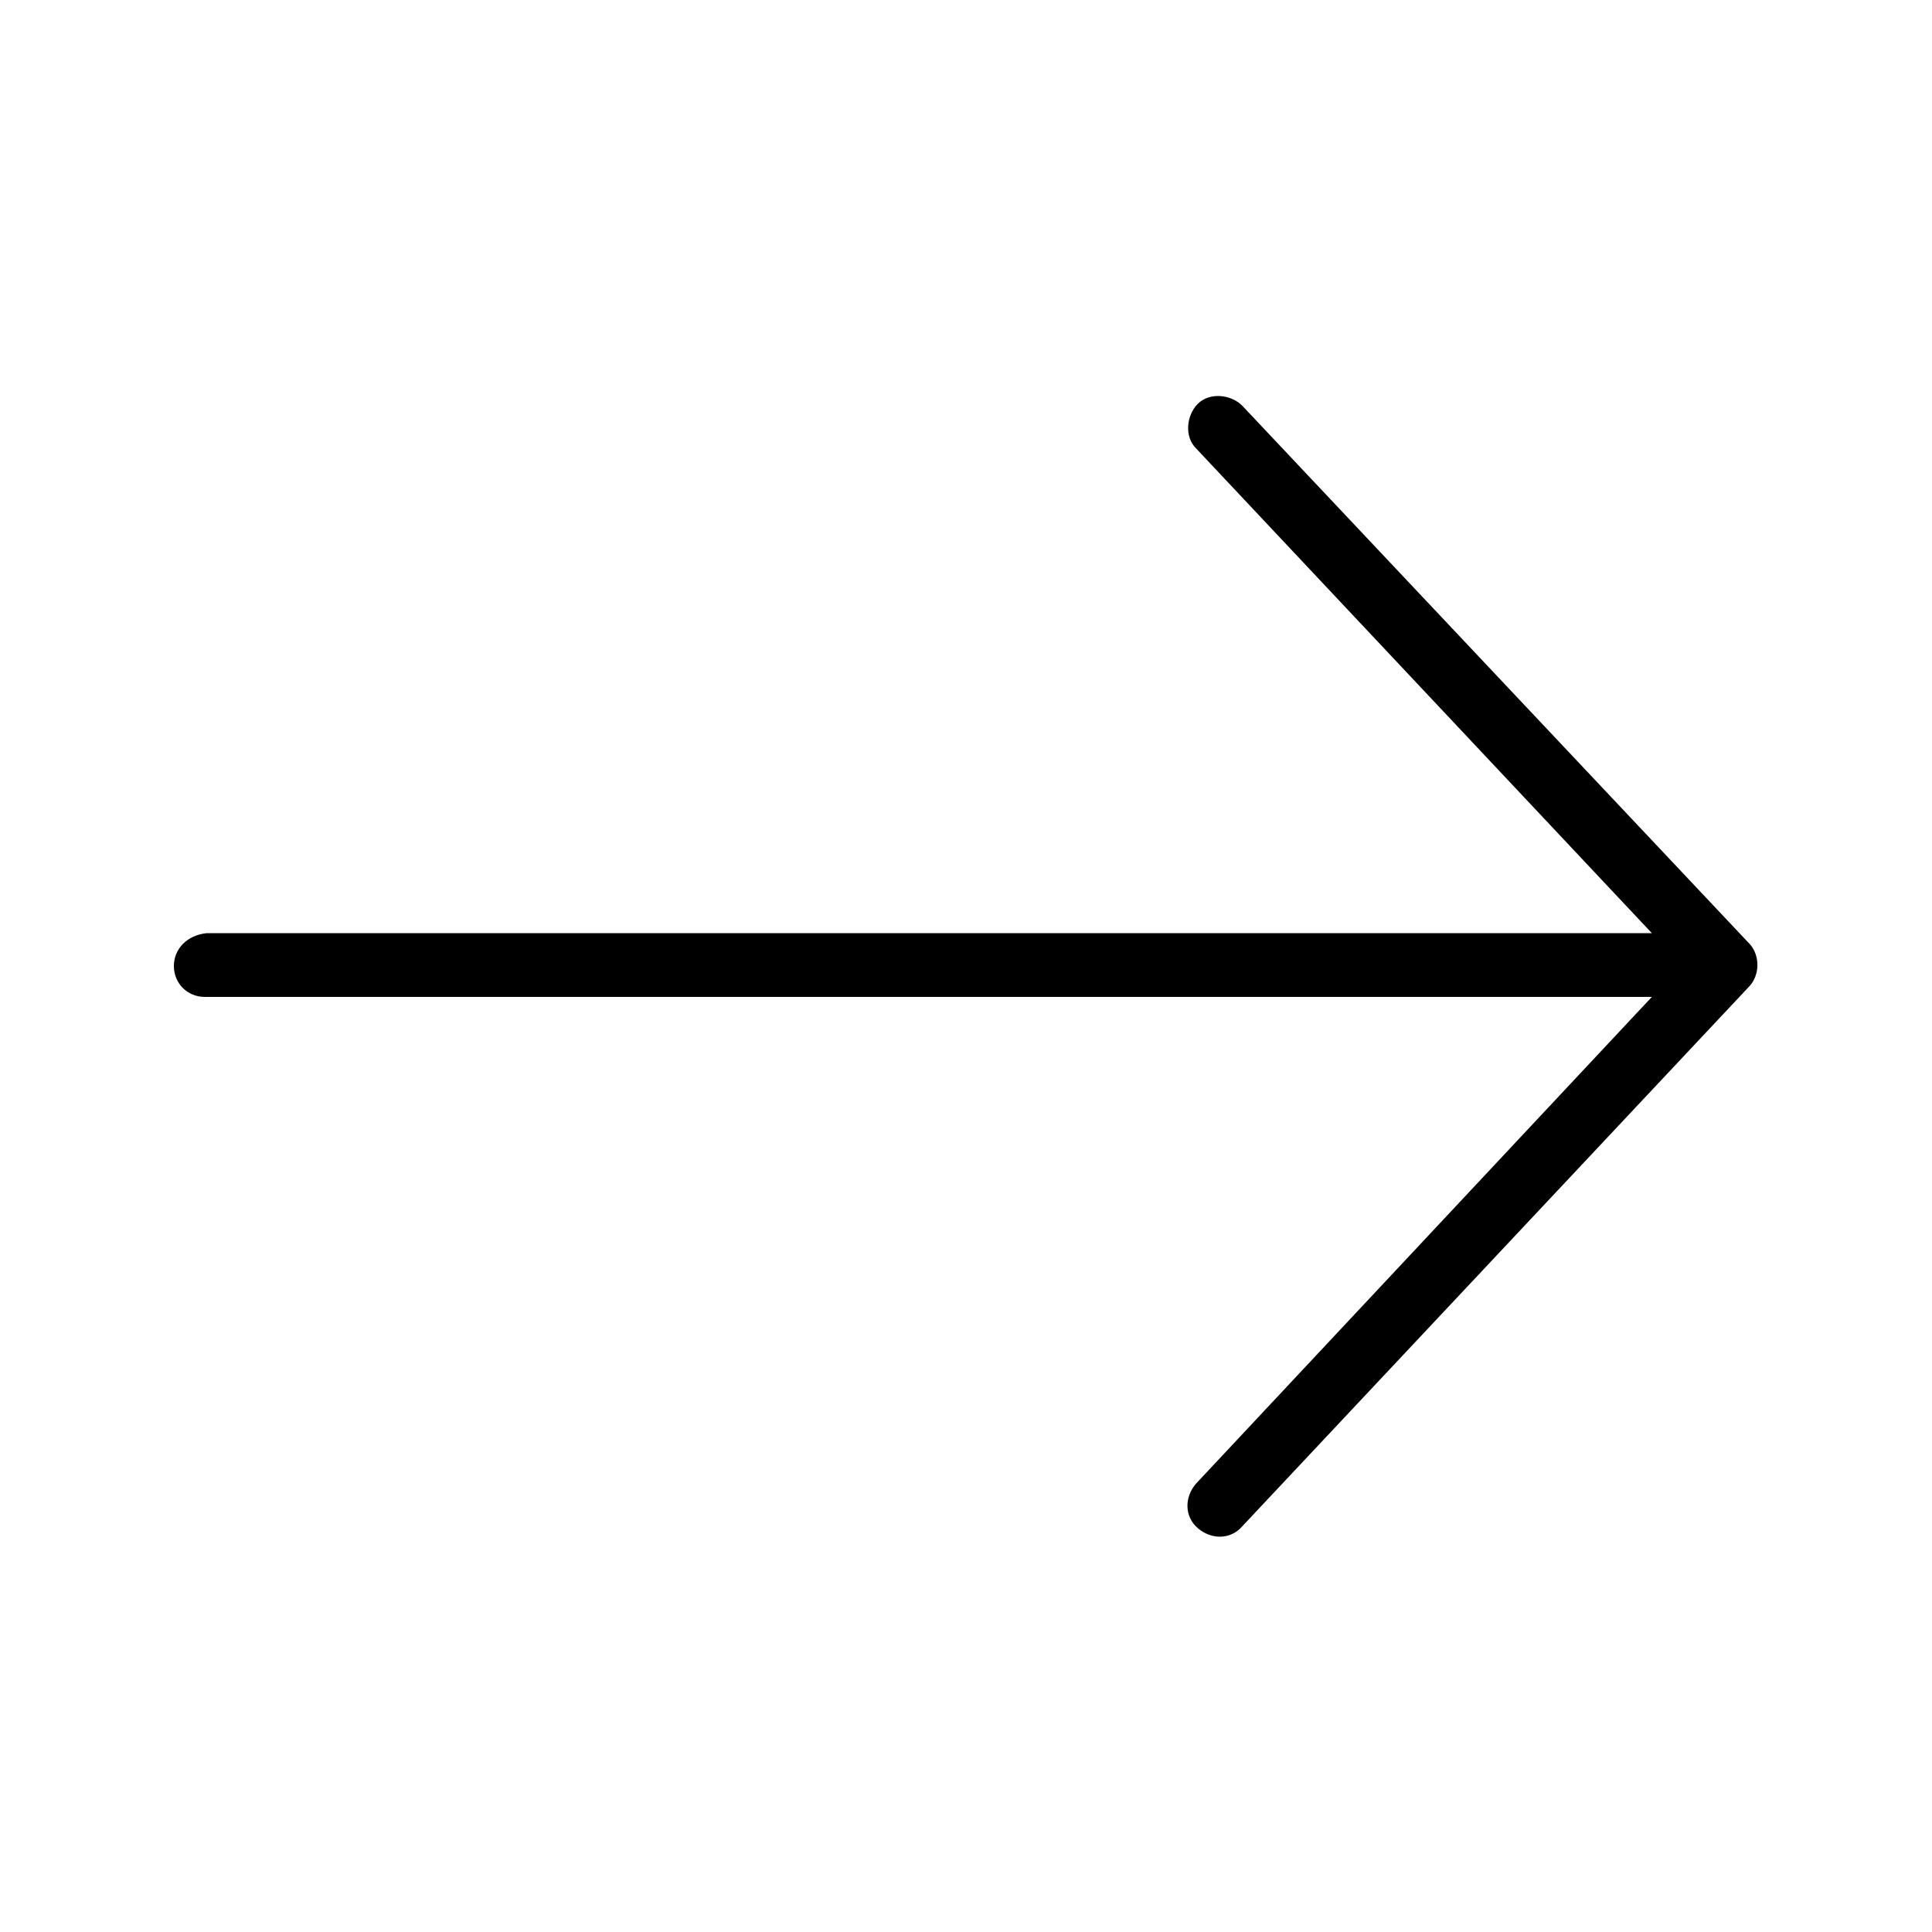
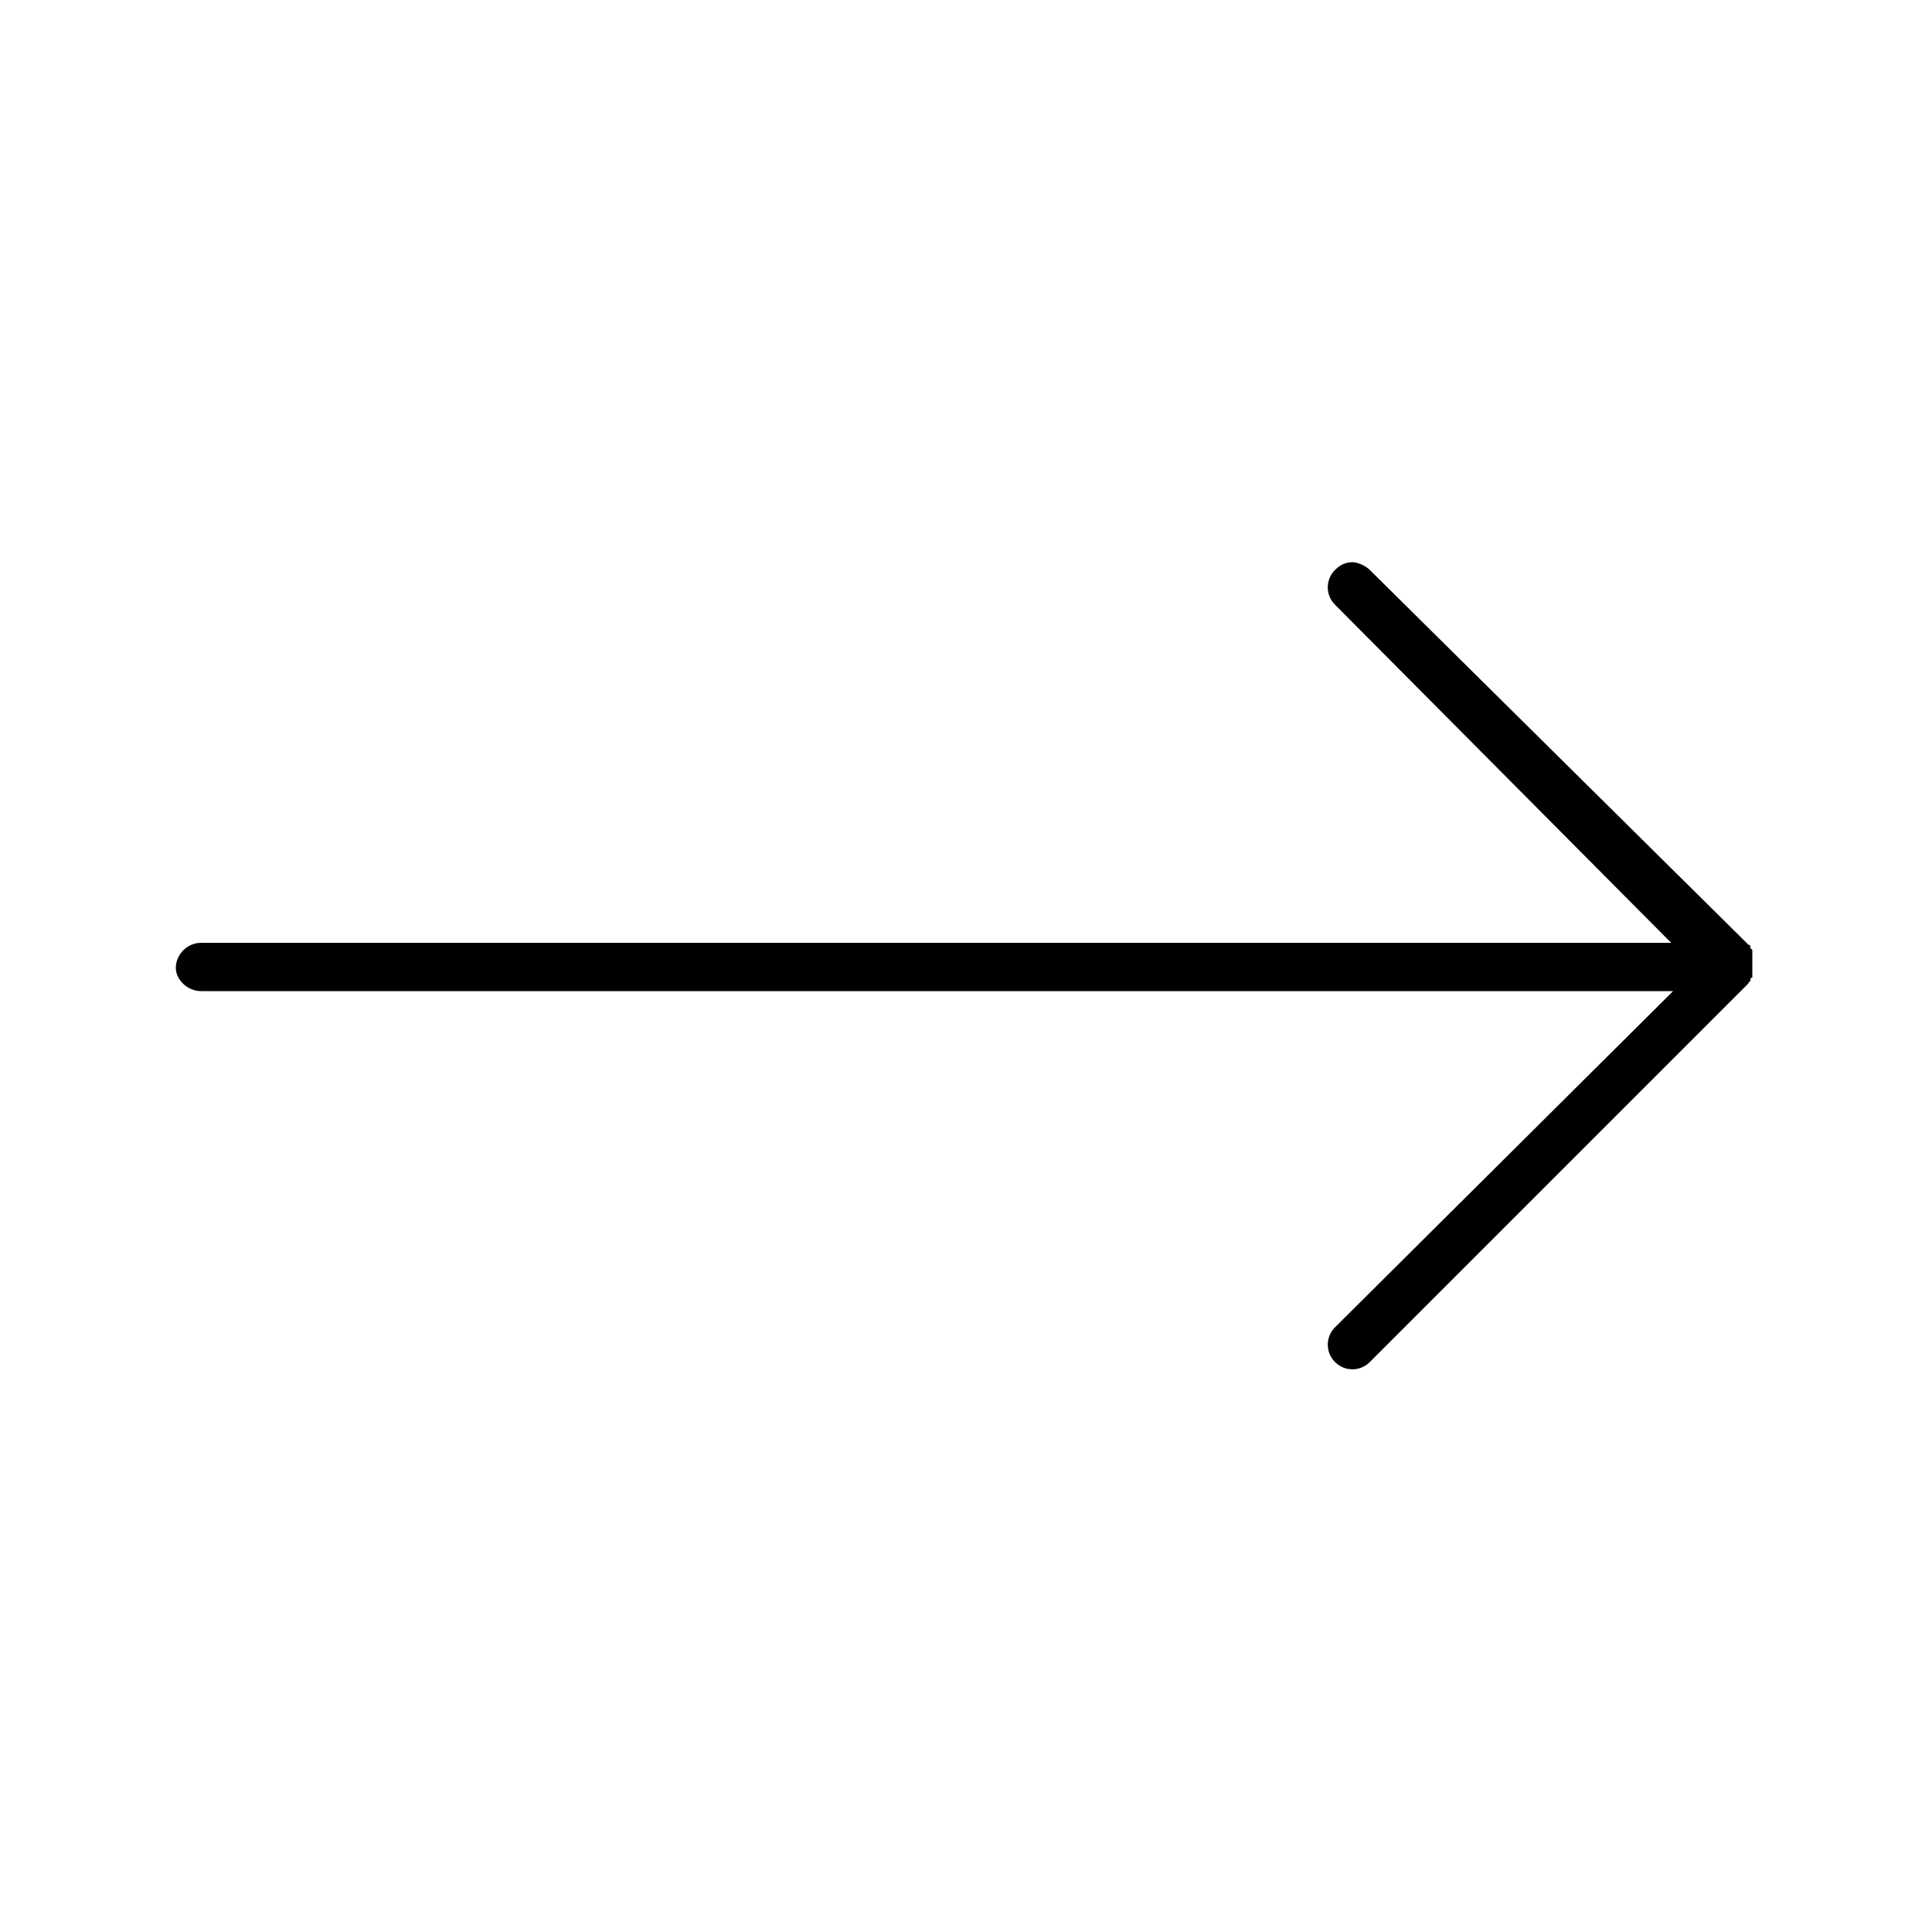
- <svg xmlns="http://www.w3.org/2000/svg" version="1.1" id="Layer_1" x="0px" y="0px" viewBox="0 0 100 100" style="enable-background:new 0 0 100 100;" xml:space="preserve">
-   <path d="M90.6,48.9L64.3,21c-0.6-0.6-1.7-0.7-2.3-0.1c-0.6,0.6-0.7,1.7-0.1,2.3l23.6,25.1H10.7C9.7,48.4,9,49.1,9,50  c0,0.9,0.7,1.6,1.6,1.6c0,0,0,0,0,0h74.9L61.9,76.8c-0.6,0.7-0.6,1.7,0.1,2.3c0.7,0.6,1.7,0.6,2.3-0.1l26.2-27.9  C91.1,50.5,91.1,49.5,90.6,48.9z" />
+ <svg xmlns="http://www.w3.org/2000/svg" version="1.1" id="Layer_1" x="0px" y="0px" viewBox="0 0 100 100" enable-background="new 0 0 100 100" xml:space="preserve">
+   <path fill="currentColor" d="M10.4,51.3h76.2L69.1,68.7c-0.5,0.5-0.5,1.3,0,1.8c0.5,0.5,1.3,0.5,1.8,0l19.6-19.6c0,0,0,0,0,0c0,0,0-0.1,0.1-0.1  c0,0,0,0,0-0.1c0,0,0-0.1,0.1-0.1c0,0,0-0.1,0-0.1c0,0,0,0,0-0.1c0,0,0,0,0,0c0,0,0-0.1,0-0.1c0,0,0-0.1,0-0.1c0,0,0-0.1,0-0.1  c0,0,0-0.1,0-0.1c0,0,0-0.1,0-0.1c0,0,0-0.1,0-0.1c0,0,0-0.1,0-0.1c0,0,0-0.1,0-0.1c0,0,0-0.1,0-0.1c0,0,0-0.1,0-0.1c0,0,0,0,0,0  c0,0,0,0,0-0.1c0,0,0-0.1,0-0.1c0,0,0-0.1-0.1-0.1c0,0,0,0,0-0.1c0,0,0-0.1-0.1-0.1c0,0,0,0,0,0L70.9,29.5c-0.2-0.2-0.6-0.4-0.9-0.4  c-0.3,0-0.6,0.1-0.9,0.4c-0.5,0.5-0.5,1.3,0,1.8v0l17.4,17.5H10.4c-0.7,0-1.3,0.6-1.3,1.3C9.1,50.7,9.7,51.3,10.4,51.3z" />
</svg>
